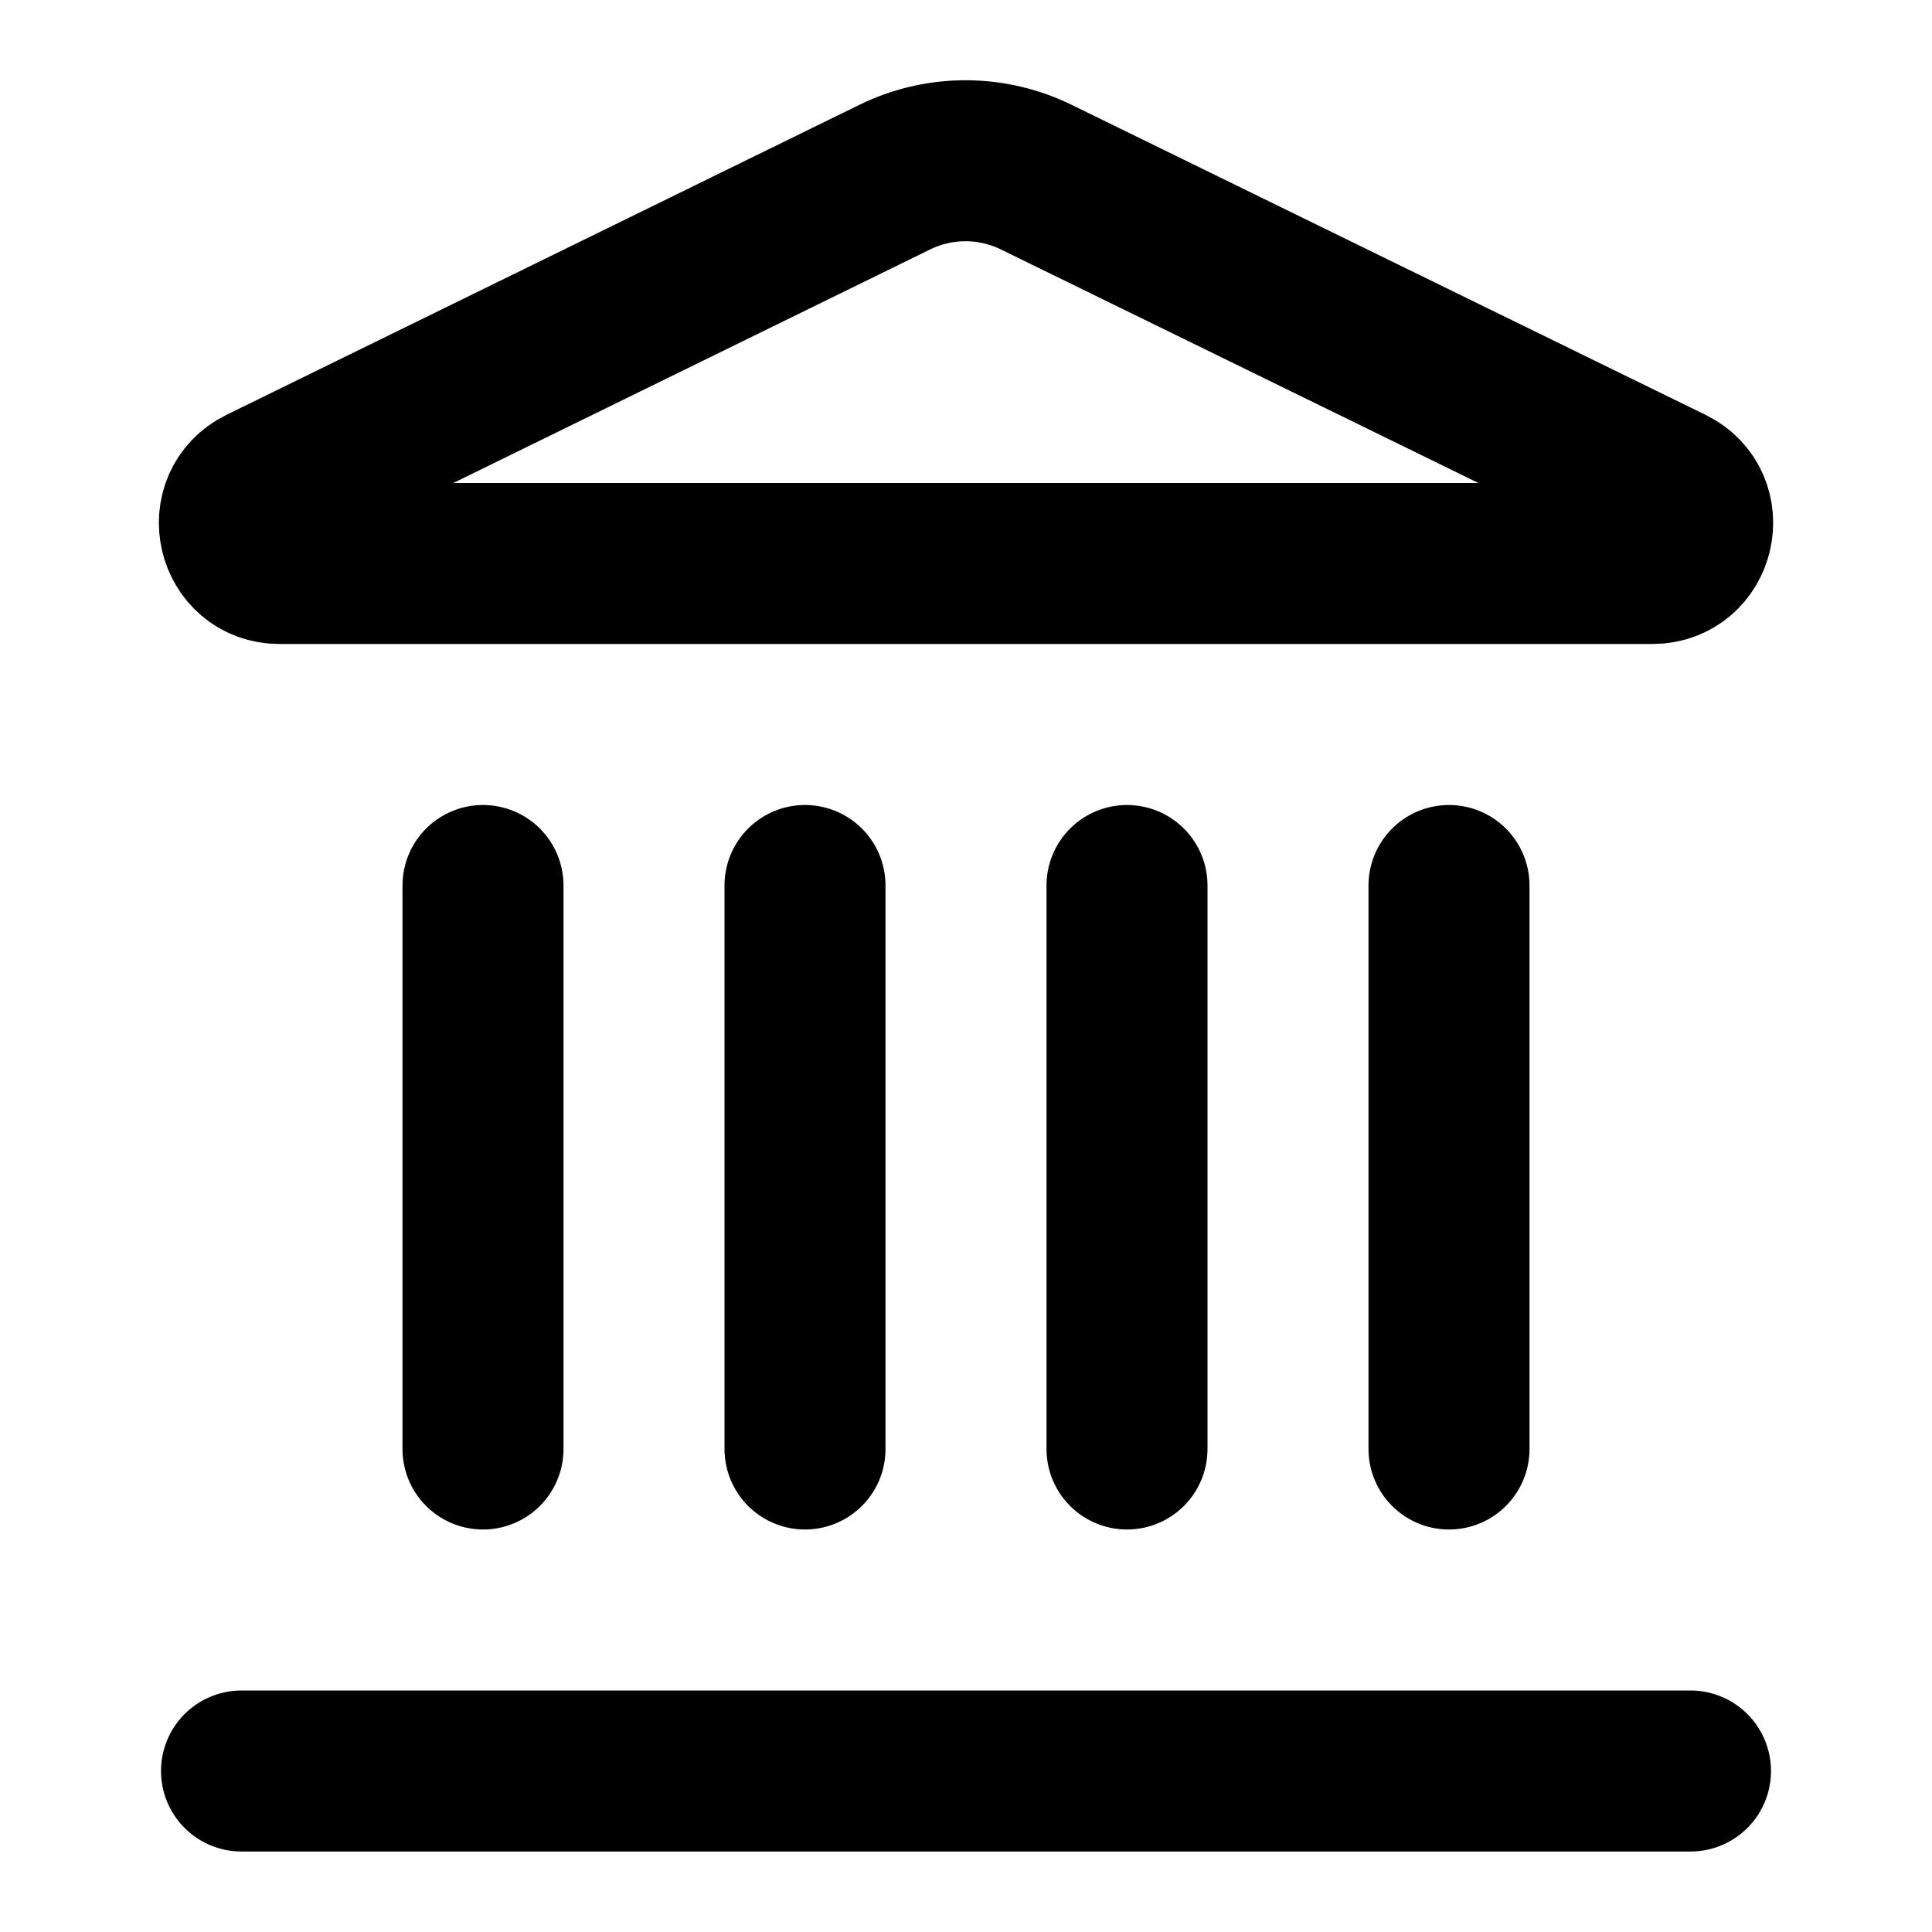
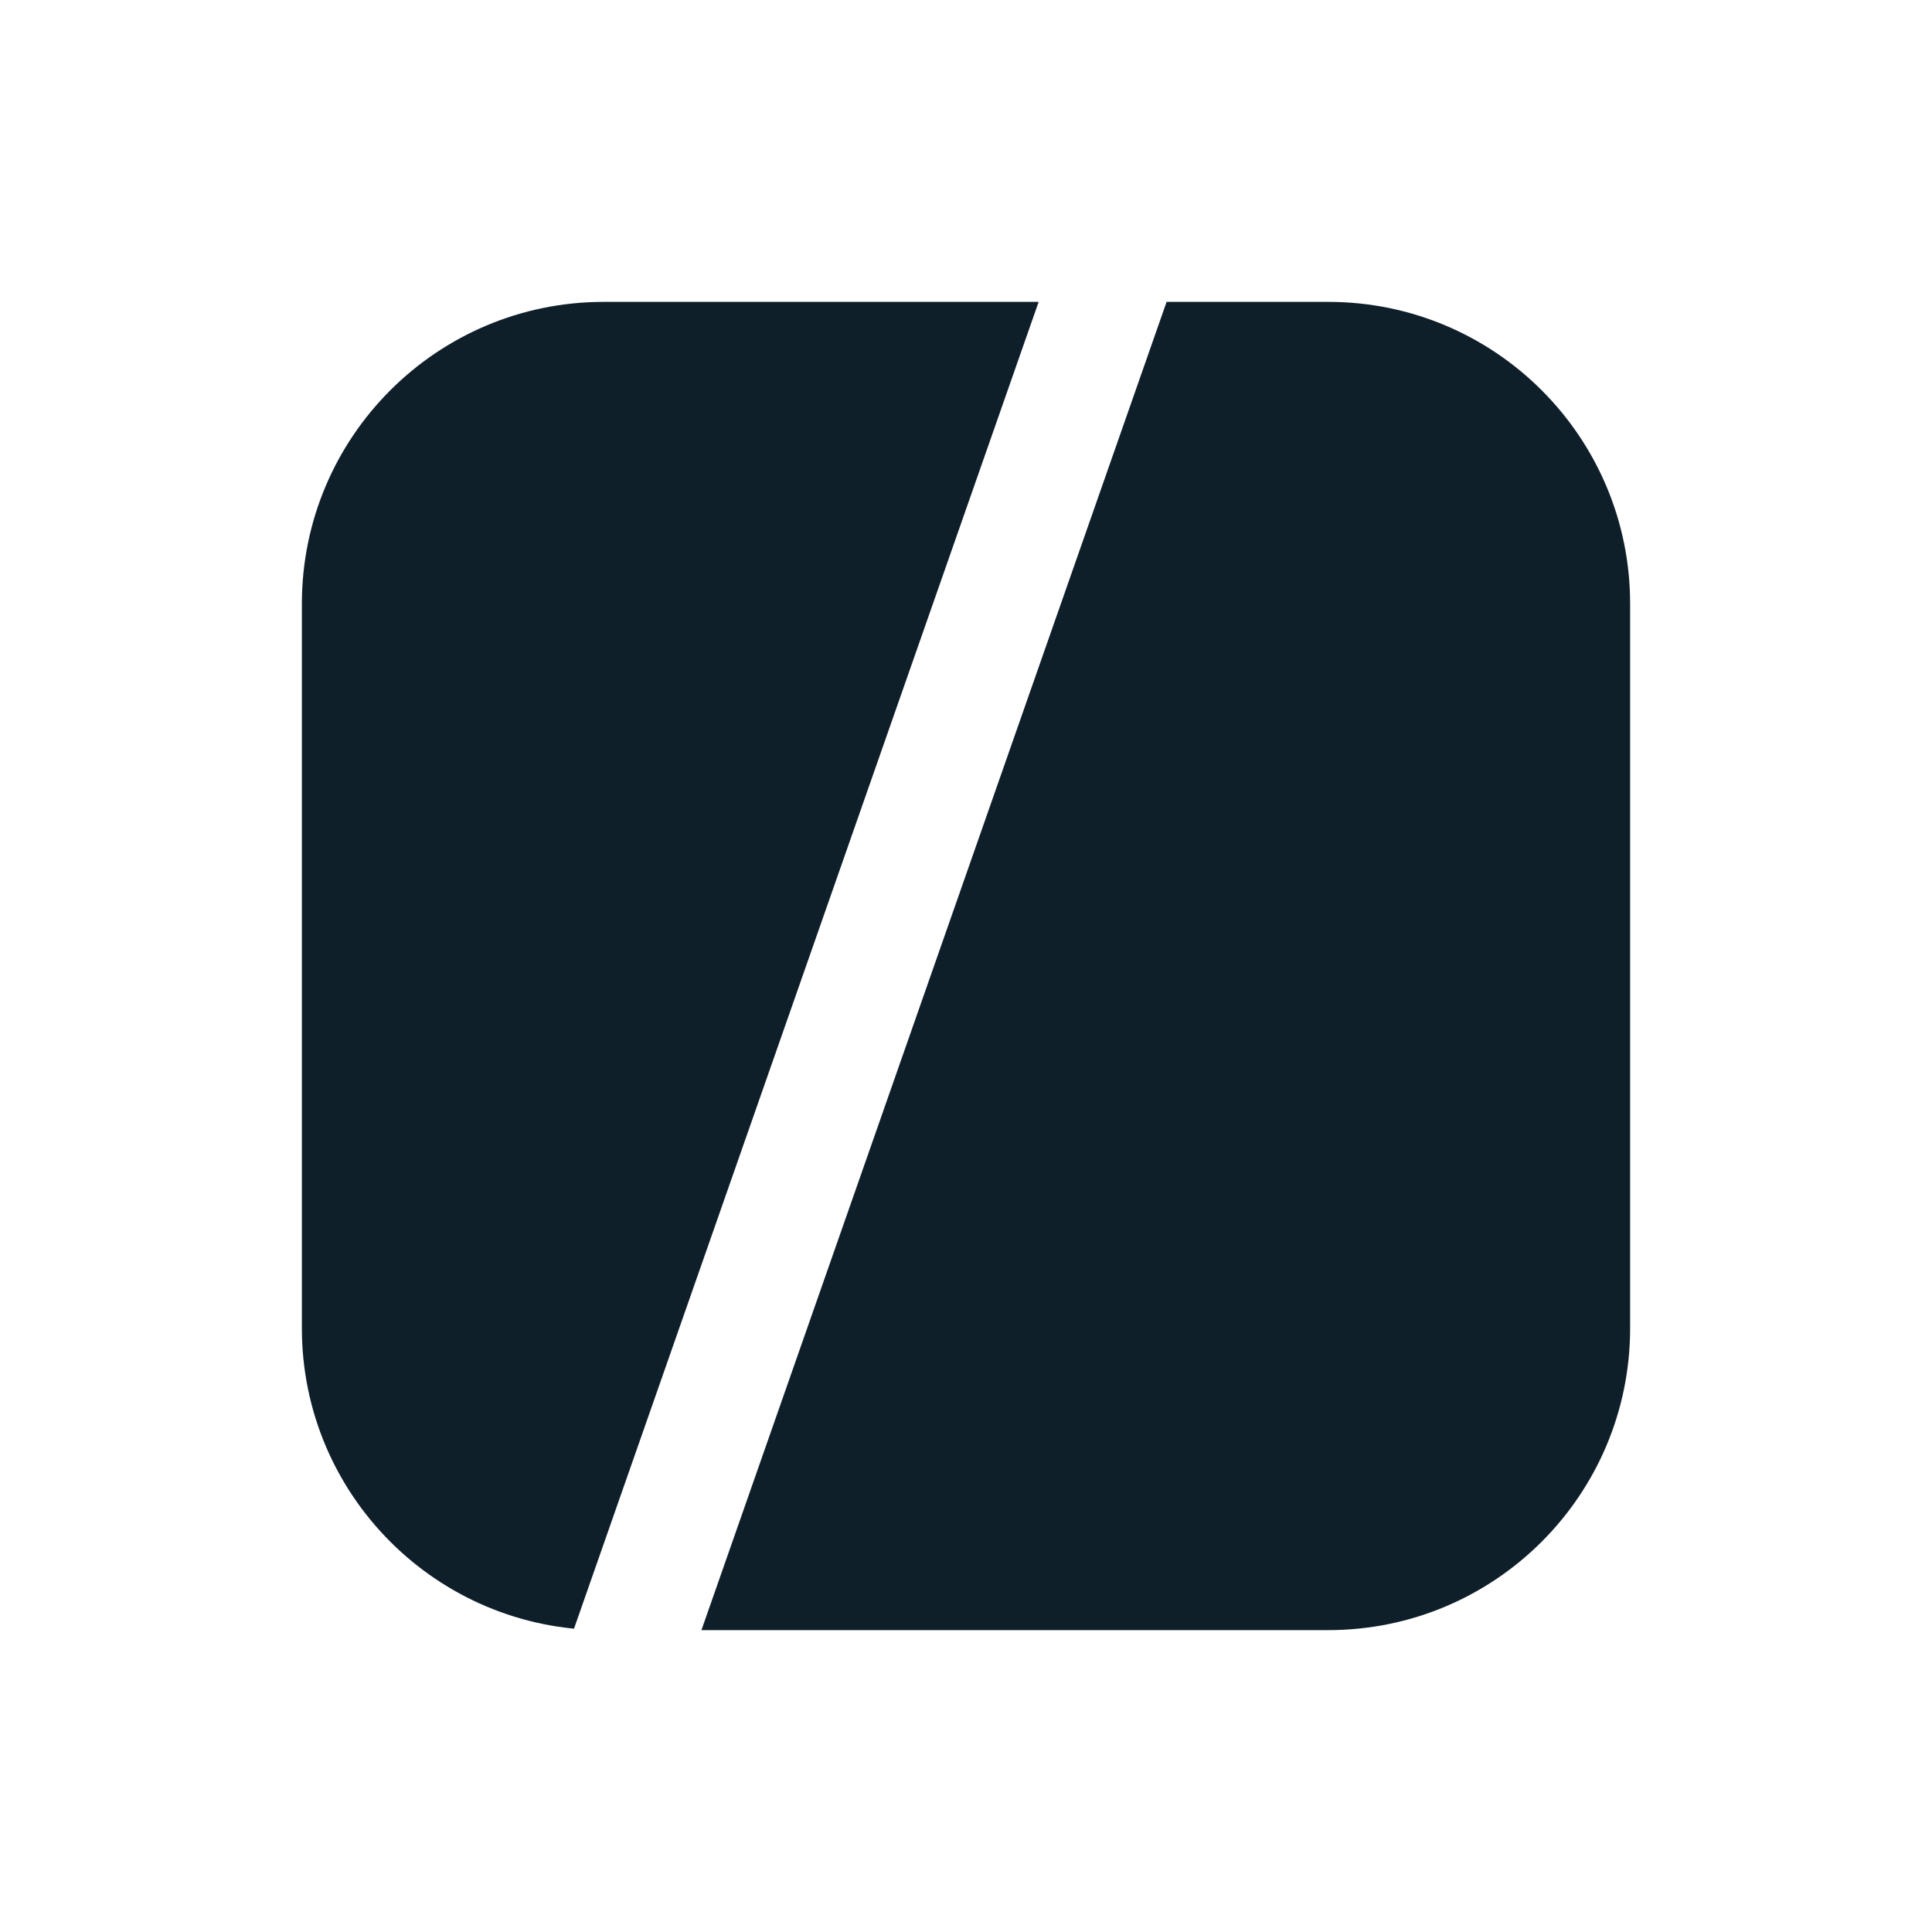
- <svg xmlns="http://www.w3.org/2000/svg" width="24" height="24" viewBox="0 0 24 24" fill="none" stroke="currentColor" stroke-width="2" stroke-linecap="round" stroke-linejoin="round" class="lucide lucide-landmark-icon lucide-landmark">
-   <path d="M10 18v-7" />
-   <path d="M11.12 2.198a2 2 0 0 1 1.76.006l7.866 3.847c.476.233.31.949-.22.949H3.474c-.53 0-.695-.716-.22-.949z" />
-   <path d="M14 18v-7" />
-   <path d="M18 18v-7" />
-   <path d="M3 22h18" />
-   <path d="M6 18v-7" />
+ <svg xmlns="http://www.w3.org/2000/svg" viewBox="0 0 64 64" width="16" height="16" fill="none">
+   <defs>
+     <clipPath id="fv-a-fav" transform="translate(32 32) rotate(19.3)">
+       <rect x="-1000" y="-1000" width="995" height="2000" />
+     </clipPath>
+     <clipPath id="fv-b-fav" transform="translate(32 32) rotate(19.3)">
+       <rect x="-1" y="-1000" width="1001" height="2000" />
+     </clipPath>
+   </defs>
+   <g clip-path="url(#fv-a-fav)">
+     <path d="M20 10H44A10 10 0 0 1 54 20V44A10 10 0 0 1 44 54H20A10 10 0 0 1 10 44V20A10 10 0 0 1 20 10Z" fill="#0f1f2a" />
+   </g>
+   <g clip-path="url(#fv-b-fav)">
+     <path d="M20 10H44A10 10 0 0 1 54 20V44A10 10 0 0 1 44 54H20A10 10 0 0 1 10 44V20A10 10 0 0 1 20 10Z" fill="#0f1f2a" />
+   </g>
</svg>
